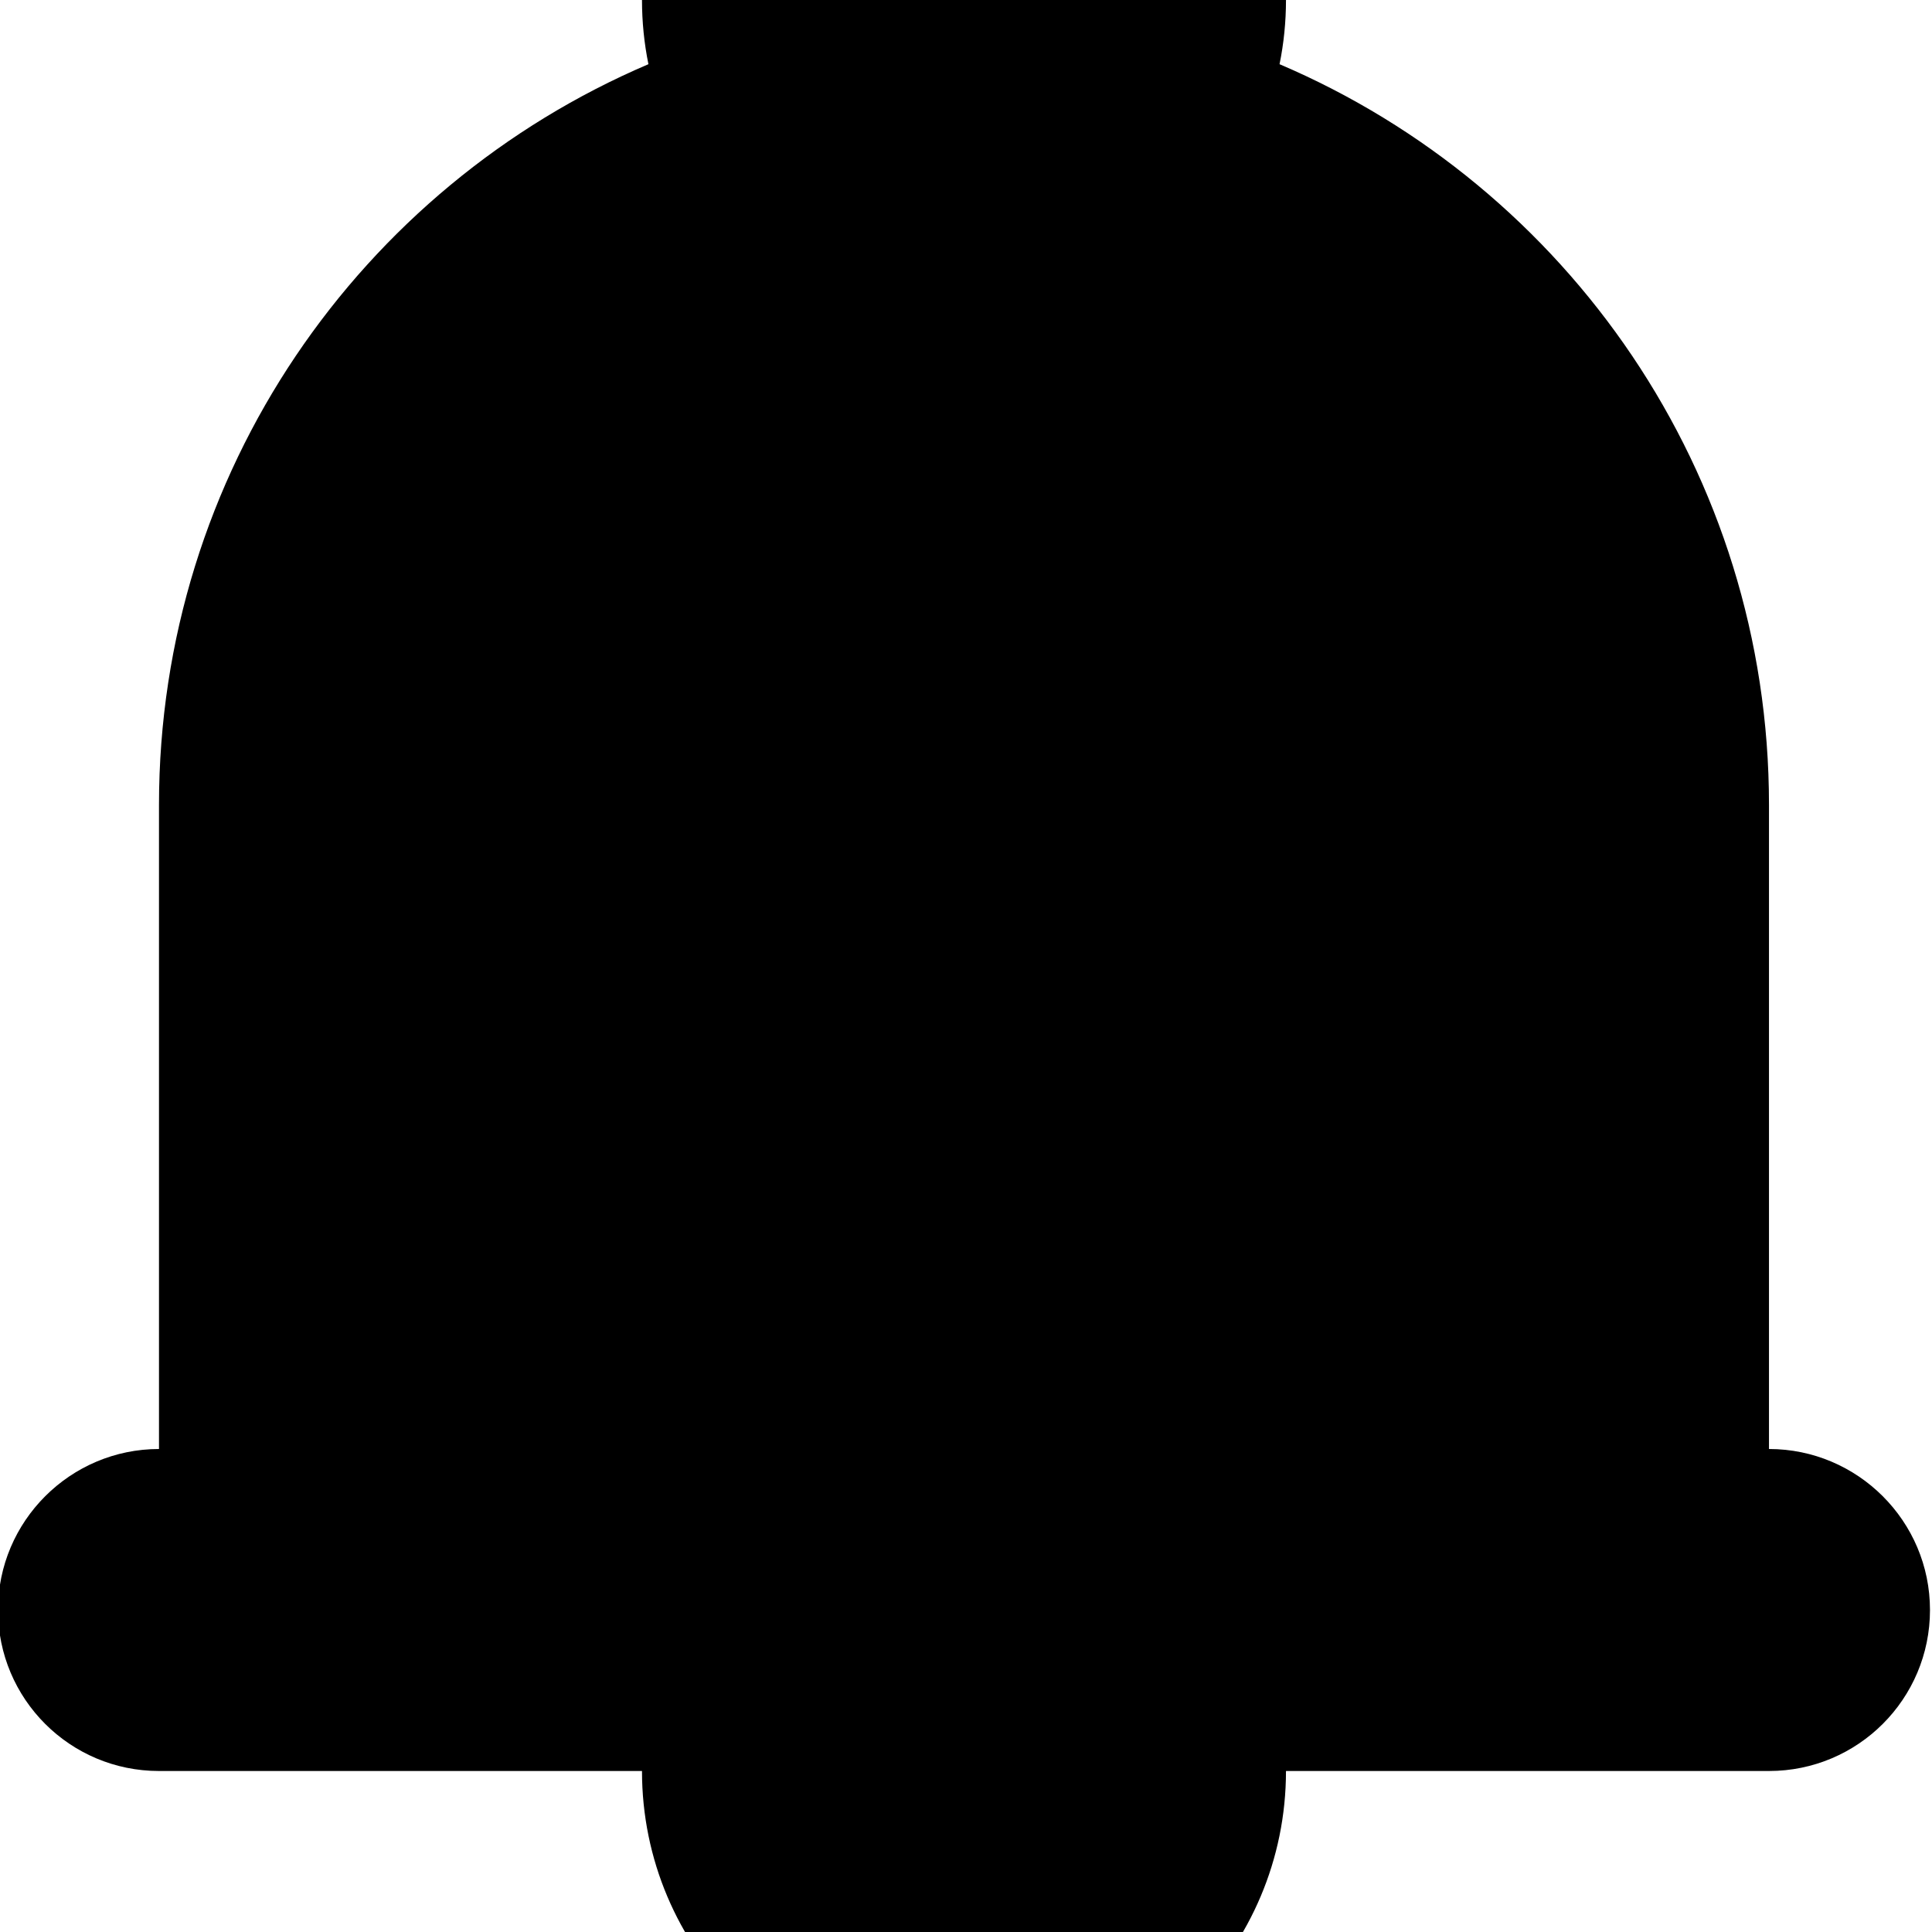
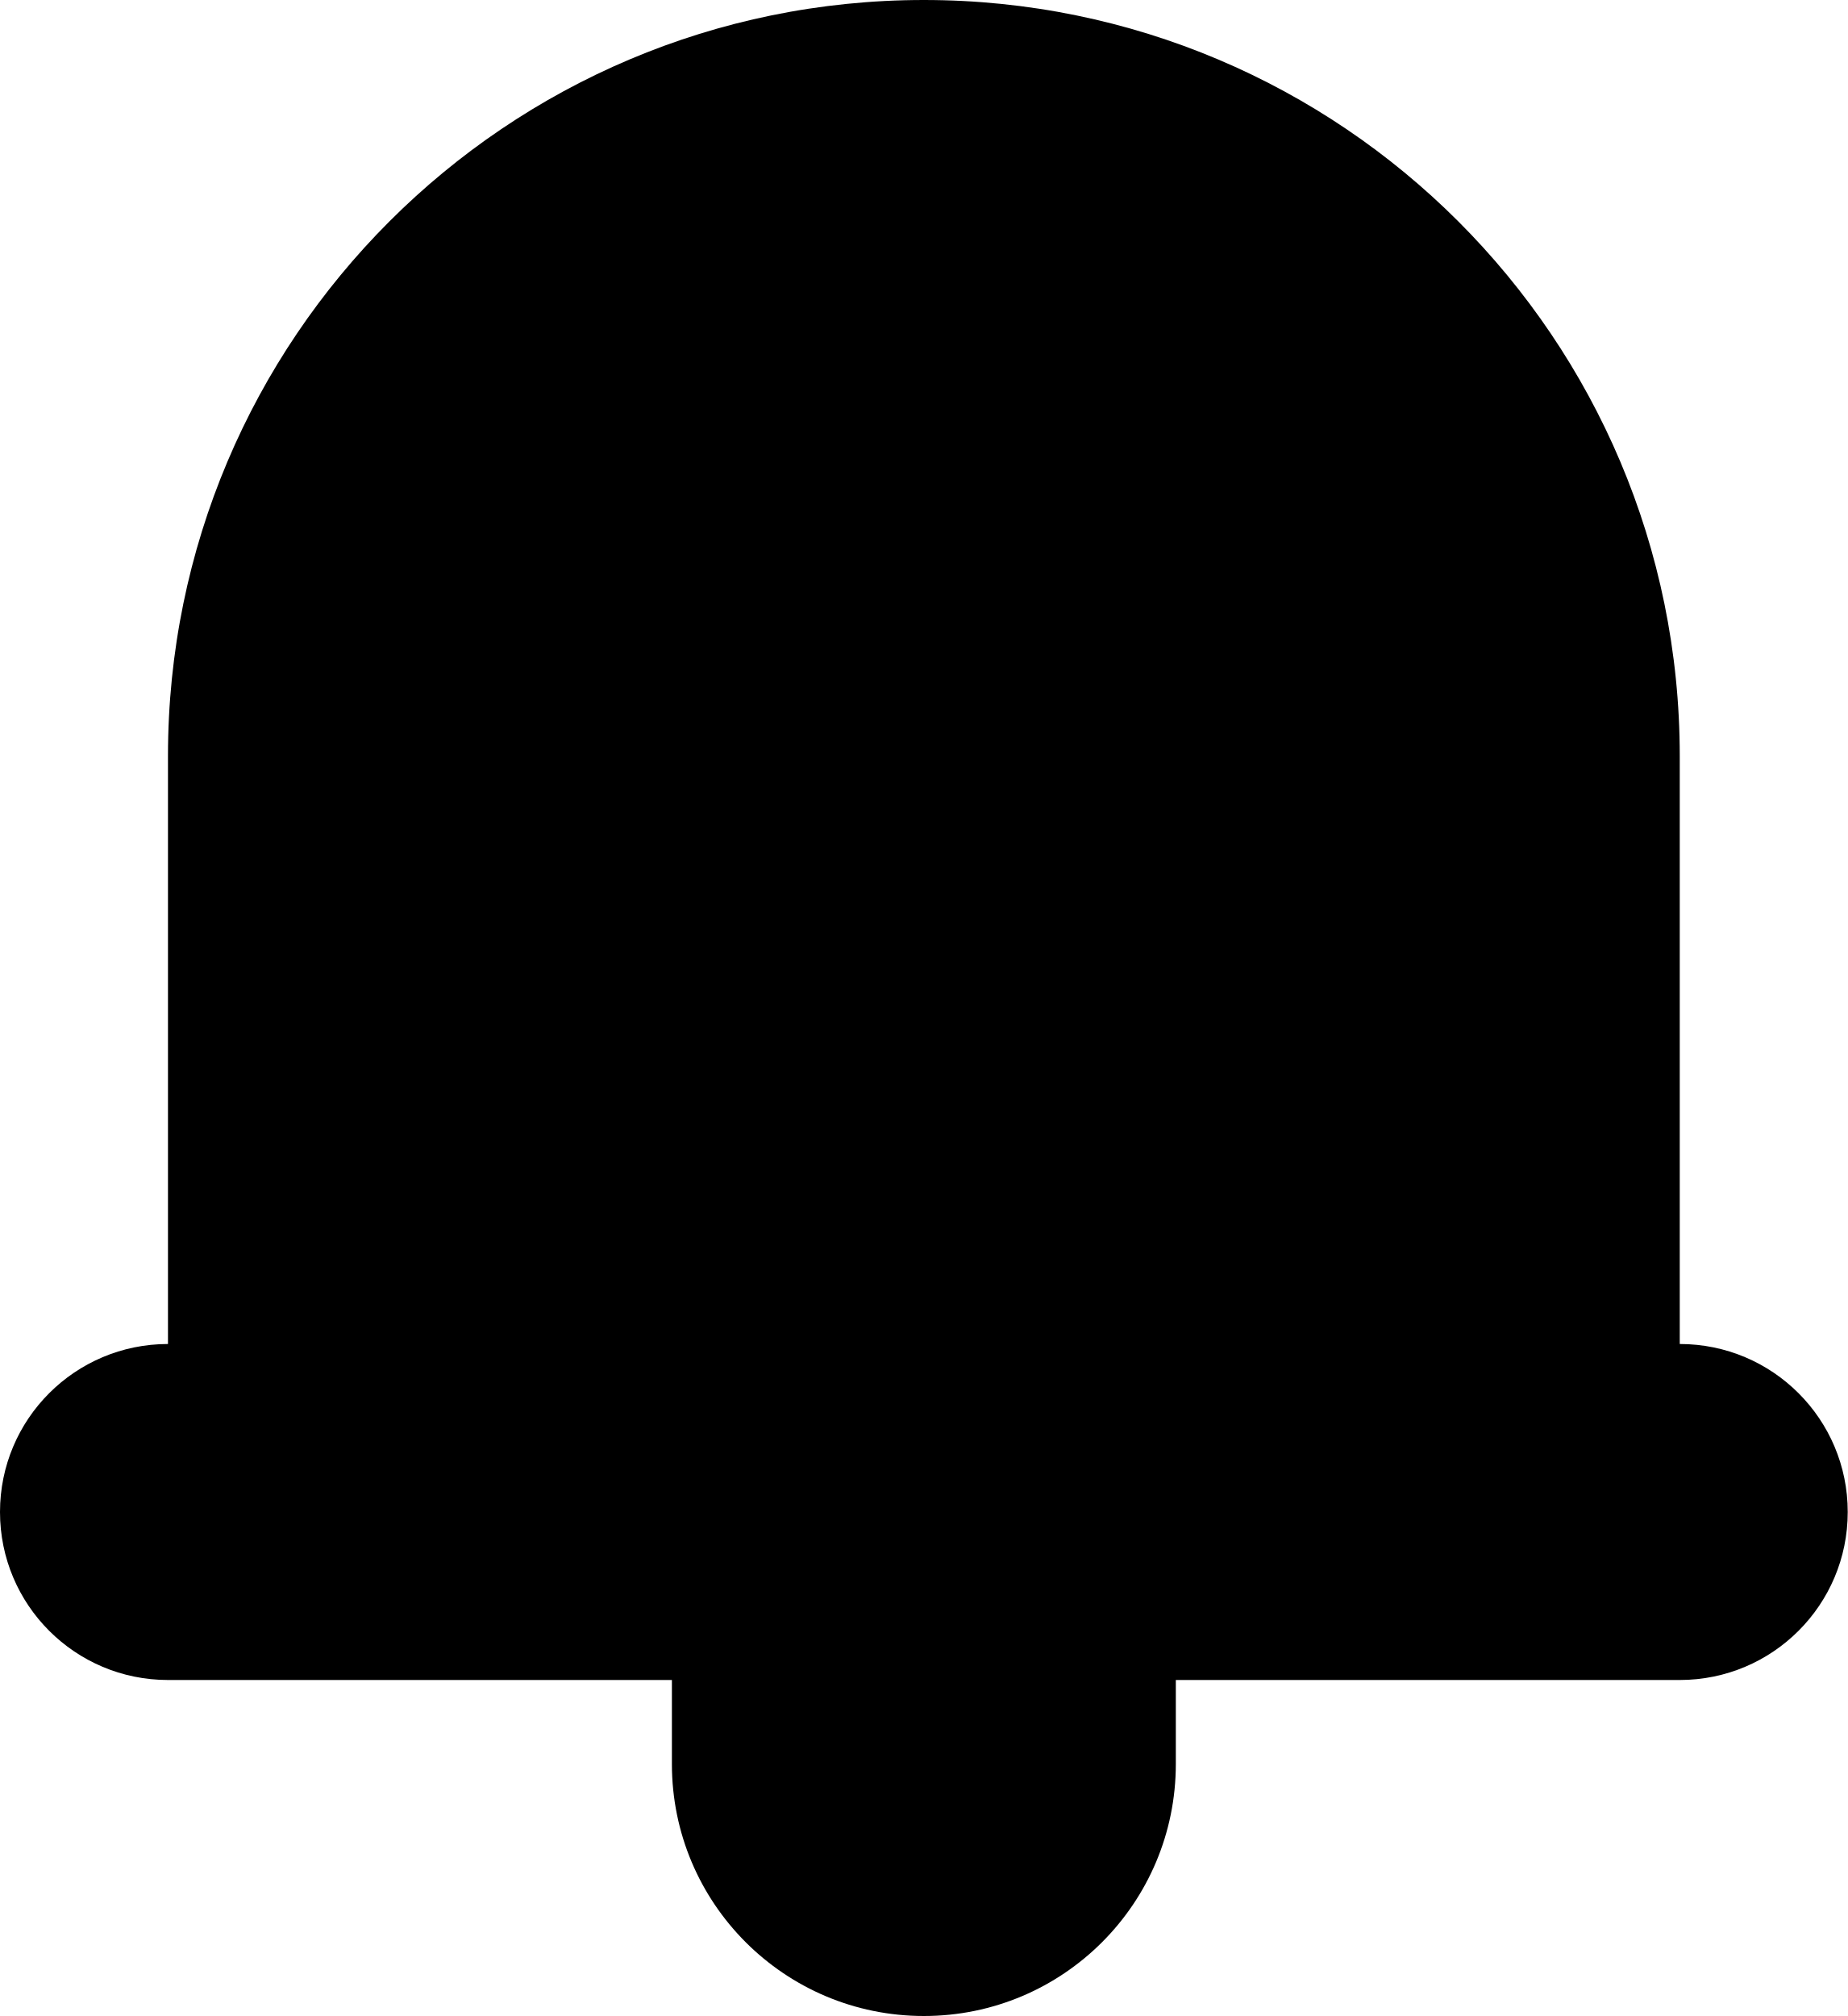
- <svg xmlns="http://www.w3.org/2000/svg" version="1.1" x="0px" y="0px" viewBox="0 0 960 960" enable-background="new 0 0 960 960" xml:space="preserve">
-   <g id="row-5">
- </g>
-   <g id="row-4">
-     <path id="bell" d="M879,720V400c0-165.3-100.2-307.1-243.2-368.1c2.1-10.3,3.2-21,3.2-31.9c0-88.4-71.6-160-160-160   c-88.4,0-160,71.6-160,160c0,10.9,1.1,21.6,3.2,31.9C179.2,92.9,79,234.7,79,400v320c-44,0-80,35.8-80,80s35.8,80,80,80   c52.8,0,140.5,0,240,0c0,88.4,71.6,160,160,160c88.4,0,160-71.6,160-160c99.5,0,187.2,0,240,0c44.2,0,80-35.8,80-80   S923,720,879,720z" />
-   </g>
-   <g id="row-3">
-     <g id="alert">
- 	</g>
-     <g id="expand">
- 	</g>
-     <g id="collapse">
- 	</g>
-     <g id="colections">
- 	</g>
-     <g id="briefcase">
- 	</g>
-     <g id="flag">
- 	</g>
-     <g id="flag-small">
- 	</g>
-     <g id="signpost">
- 	</g>
-     <g id="info-card">
- 	</g>
-     <g id="journal">
- 	</g>
-     <g id="network">
- 	</g>
-     <g id="trash">
- 	</g>
-     <g id="card">
- 	</g>
-     <g id="browser">
- 	</g>
-     <g id="arrows">
- 	</g>
-     <g id="arrow-left-rod">
- 	</g>
-   </g>
-   <g id="row-2">
-     <g id="arrow-right-rod">
- 	</g>
-     <g id="arrow-up-short">
- 	</g>
-     <g id="arrow-down-short">
- 	</g>
-     <g id="heart-full">
- 	</g>
-     <g id="balloon-comments-inline">
- 	</g>
-     <g id="balloon-comments">
- 	</g>
-     <g id="check">
- 	</g>
-     <g id="balloon-topic">
- 	</g>
-     <g id="persons">
- 	</g>
-     <g id="groups">
- 	</g>
-     <g id="building-big">
- 	</g>
-     <g id="person-card-2">
- 	</g>
-     <g id="person-card-3">
- 	</g>
-     <g id="plus">
- 	</g>
-     <g id="arrow-right-long">
- 	</g>
-     <g id="arrow-left-long">
- 	</g>
-   </g>
-   <g id="row-1">
-     <g id="heart-inline">
- 	</g>
-     <g id="close-short">
- 	</g>
-     <g id="hash">
- 	</g>
-     <g id="people">
- 	</g>
-     <g id="building-small">
- 	</g>
-     <g id="person">
- 	</g>
-     <g id="close-long">
- 	</g>
-     <g id="post">
- 	</g>
-     <g id="star">
- 	</g>
-     <g id="heart">
- 	</g>
-     <g id="link">
- 	</g>
-     <g id="camera">
- 	</g>
-     <g id="balloon-text">
- 	</g>
-     <g id="pin">
- 	</g>
-     <g id="clock">
- 	</g>
-   </g>
-   <g id="guides">
- </g>
+ <svg xmlns="http://www.w3.org/2000/svg" version="1.1" id="icon-" x="0px" y="0px" viewBox="0 0 880 960" enable-background="new 0 0 880 960" xml:space="preserve">
+   <path id="bell_1_" d="M880,720c0,44.2-35.8,80-80,80c-22.4,0-49.5,0-80,0c-47.6,0-102.4,0-160,0c0,10.9,0,23.8,0,40  c0,66.3-53.7,120-120,120s-120-53.7-120-120c0-16.2,0-29.1,0-40c-57.6,0-112.4,0-160,0c-30.5,0-57.6,0-80,0c-44.2,0-80-35.8-80-80  s35.8-80,80-80c0-51.2,0-55.8,0-280C80,161.2,241.2,0,440,0s360,161.2,360,360c0,224.2,0,228.8,0,280C844.2,640,880,675.8,880,720z" />
</svg>
